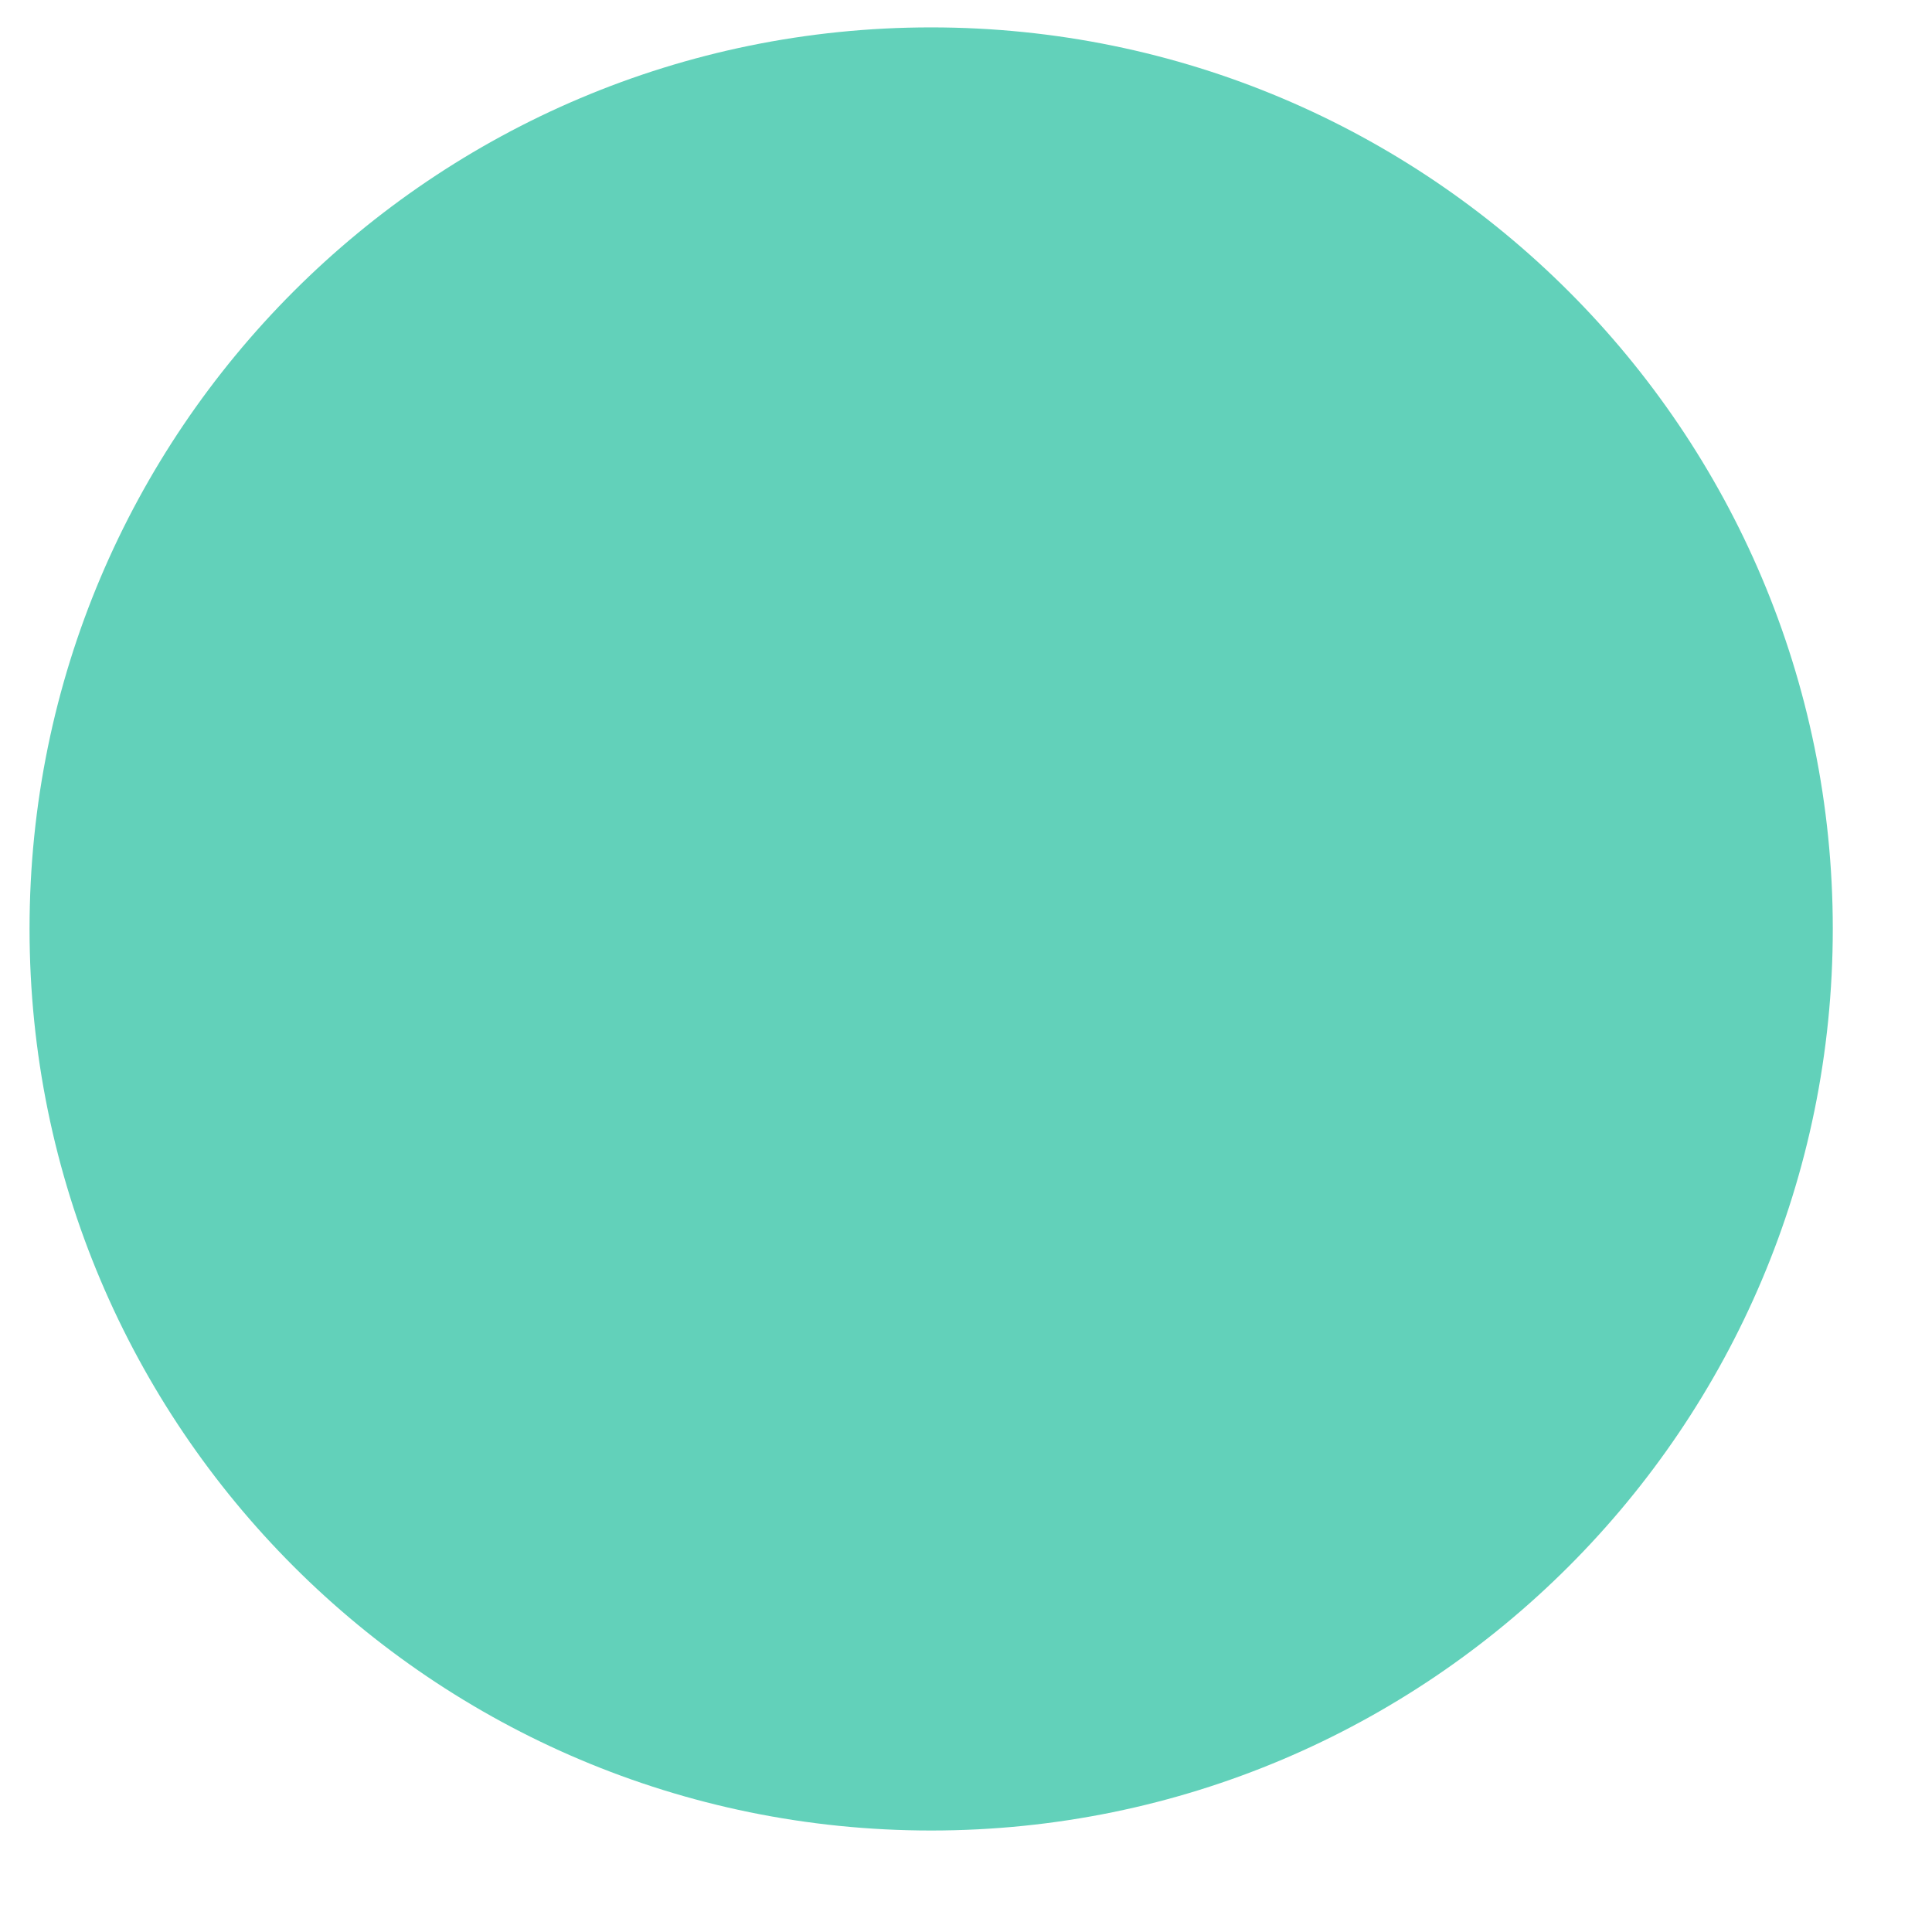
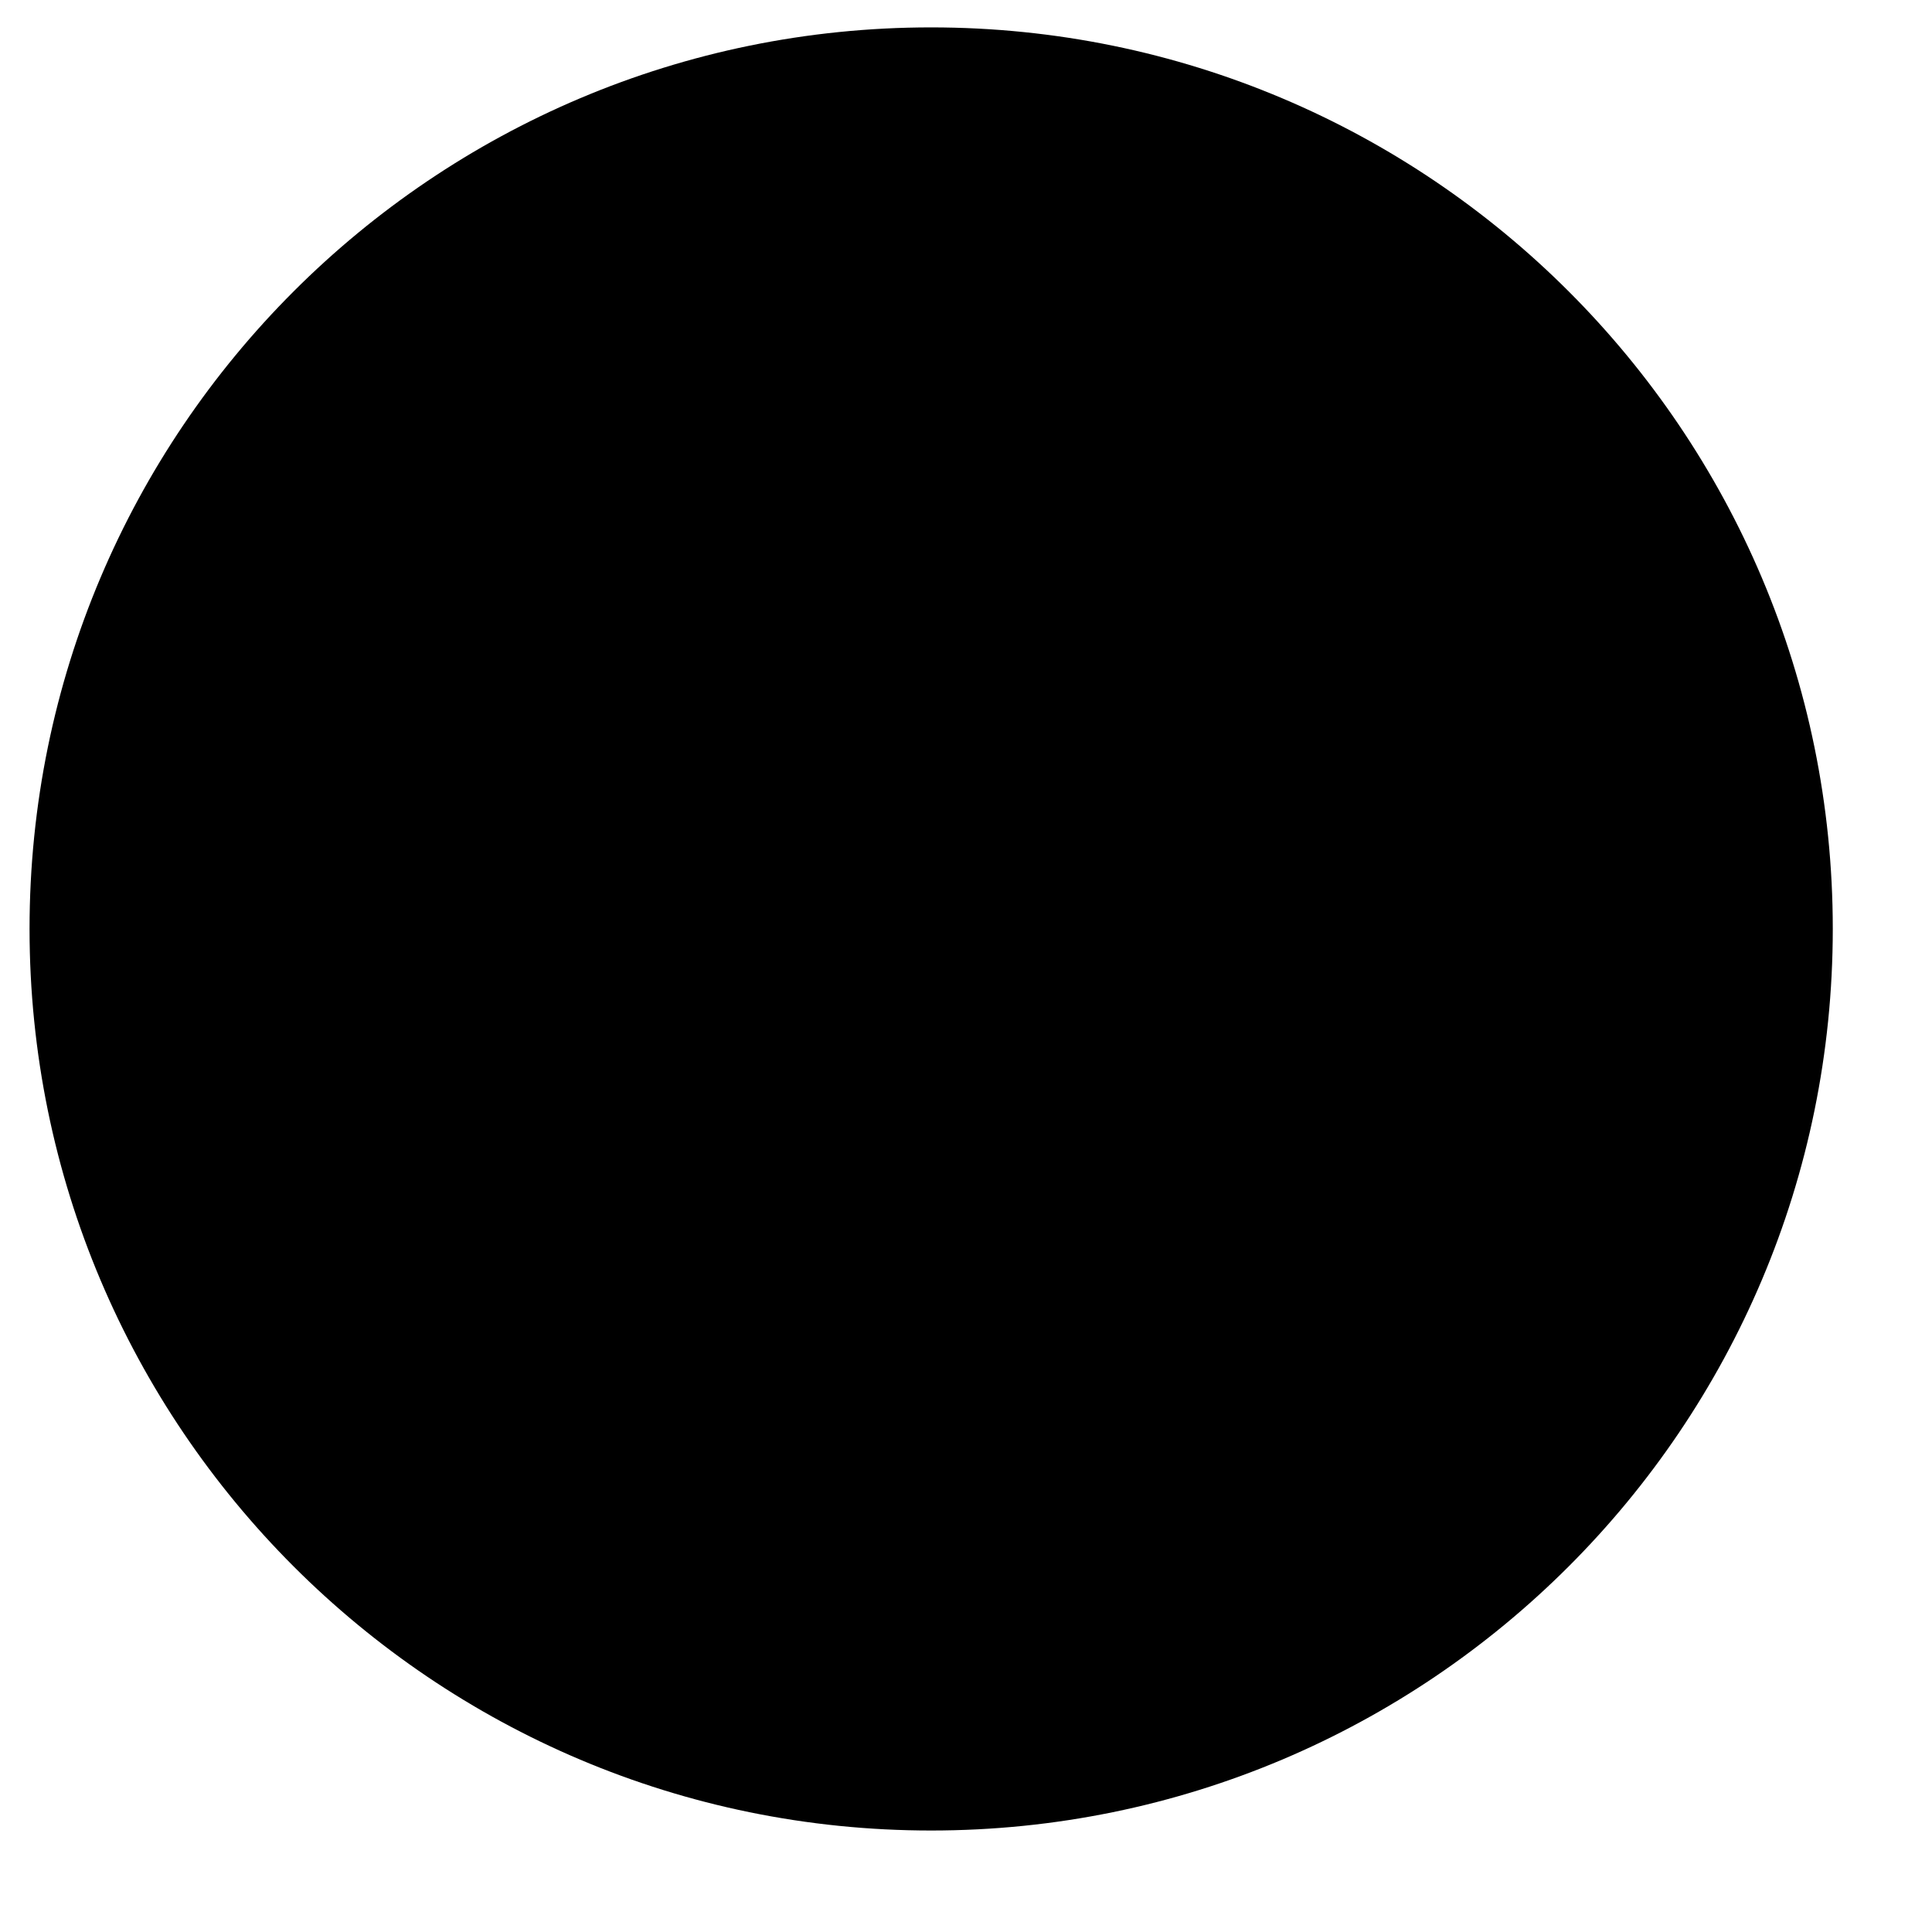
- <svg xmlns="http://www.w3.org/2000/svg" width="17" height="17" viewBox="0 0 17 17" fill="none">
-   <path fill-rule="evenodd" clip-rule="evenodd" d="M8.193 0.241C12.575 0.241 16.127 3.792 16.127 8.173C16.127 12.555 12.575 16.107 8.193 16.107C3.812 16.107 0.26 12.555 0.26 8.173C0.26 3.792 3.812 0.241 8.193 0.241Z" fill="#62D1BA" />
+ <svg xmlns="http://www.w3.org/2000/svg" width="17" height="17" viewBox="0 0 17 17">
+   <path fill-rule="evenodd" clip-rule="evenodd" d="M8.193 0.241C12.575 0.241 16.127 3.792 16.127 8.173C16.127 12.555 12.575 16.107 8.193 16.107C3.812 16.107 0.26 12.555 0.26 8.173C0.26 3.792 3.812 0.241 8.193 0.241Z" />
</svg>
